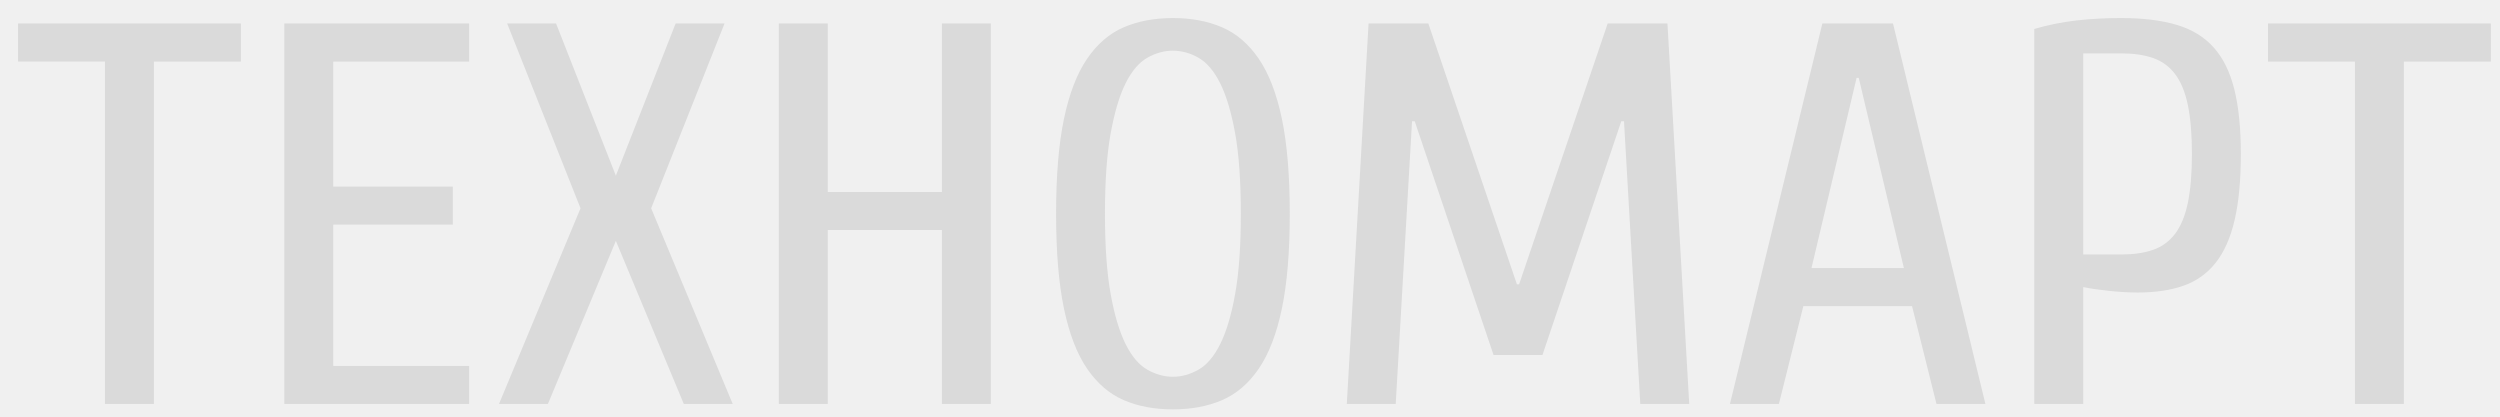
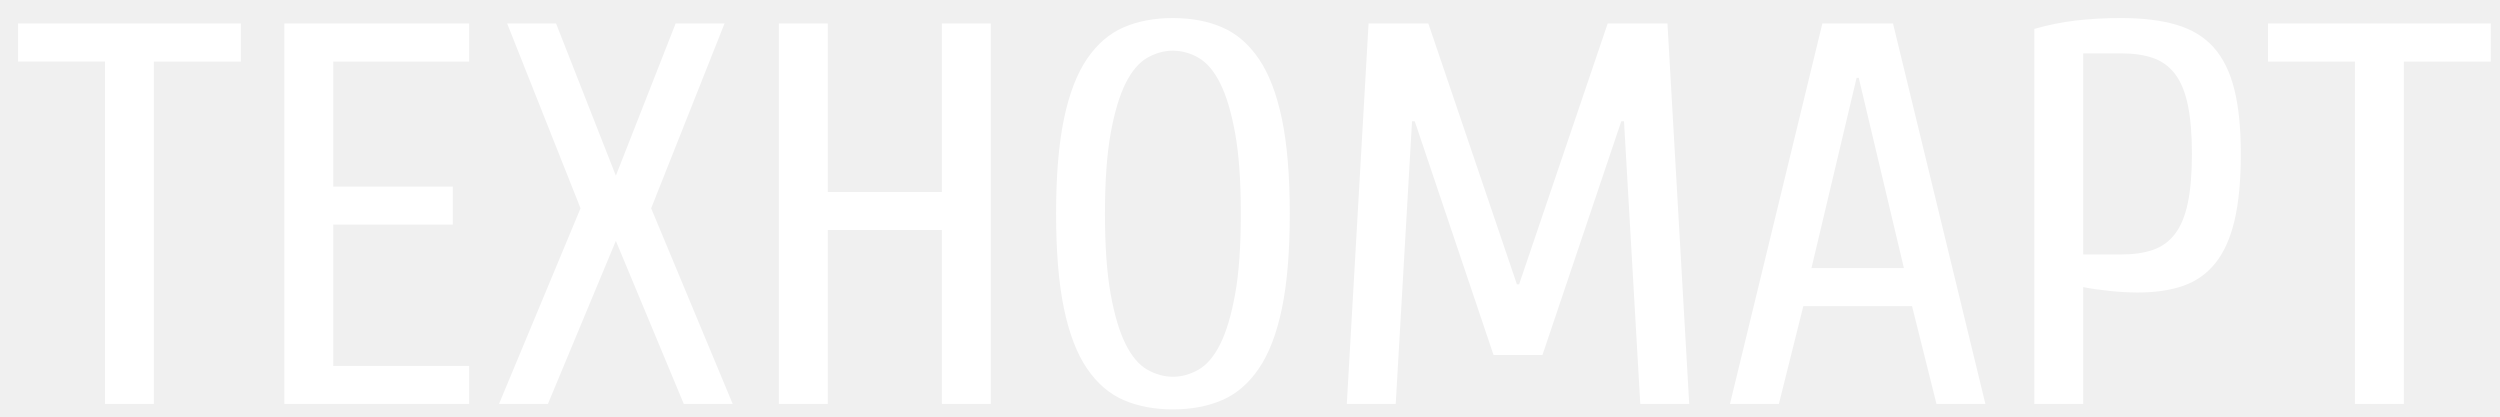
<svg xmlns="http://www.w3.org/2000/svg" fill="none" viewBox="0 0 108 18">
-   <path fill-rule="evenodd" clip-rule="evenodd" d="M103.847 2.659v14.79h-2.113V2.66h-3.756V1.015h9.626V2.66h-3.757Zm-8.135 8.698a3.02 3.02 0 0 1-1.385.986c-.556.196-1.217.294-1.984.294a12 12 0 0 1-1.22-.07c-.455-.048-.83-.102-1.128-.165v5.048h-2.113V1.25a11.07 11.07 0 0 1 1.796-.364 16.94 16.94 0 0 1 1.96-.106c.94 0 1.738.098 2.396.294.657.195 1.19.52 1.596.974.407.454.704 1.057.892 1.808.188.751.282 1.683.282 2.794 0 1.142-.09 2.097-.27 2.864-.18.767-.454 1.382-.822 1.843Zm-1.197-6.82c-.118-.564-.301-1.01-.552-1.338a1.995 1.995 0 0 0-.95-.693c-.384-.133-.842-.2-1.374-.2h-1.644v8.687h1.644c.532 0 .99-.066 1.373-.2.384-.132.7-.363.951-.692.25-.329.434-.775.552-1.338.117-.564.176-1.268.176-2.113s-.059-1.55-.176-2.113ZM82.6 13.224h-4.696l-1.056 4.226h-2.114l3.992-16.435h3.052l3.991 16.435h-2.113L82.6 13.224Zm-2.301-9.861h-.094l-1.949 8.217h3.992l-1.95-8.217ZM70.156 5.24h-.117l-3.405 10.096h-2.113L61.117 5.24H61l-.705 12.209h-2.113l.94-16.435h2.582l3.827 11.27h.094l3.827-11.27h2.582l.94 16.435H70.86L70.157 5.24ZM54.38 15.924c-.438.642-.967 1.095-1.585 1.361-.618.267-1.326.4-2.125.4-.798 0-1.506-.133-2.125-.4-.618-.266-1.146-.72-1.584-1.361-.439-.642-.771-1.507-.998-2.595-.227-1.087-.34-2.453-.34-4.097 0-1.643.113-3.009.34-4.097.227-1.087.56-1.952.998-2.594.438-.642.966-1.096 1.584-1.362C49.163.913 49.871.78 50.67.78c.799 0 1.507.133 2.125.4.618.265 1.147.72 1.585 1.361.438.642.77 1.507.998 2.594.227 1.088.34 2.454.34 4.097 0 1.644-.113 3.01-.34 4.097-.227 1.088-.56 1.953-.998 2.595ZM53.358 5.758c-.165-.908-.38-1.628-.646-2.16-.266-.533-.58-.9-.94-1.104a2.218 2.218 0 0 0-1.103-.305c-.375 0-.743.102-1.103.305-.36.204-.673.571-.94 1.104-.265.532-.48 1.252-.645 2.16-.164.907-.247 2.066-.247 3.474 0 1.41.083 2.567.247 3.475.164.908.38 1.628.646 2.16.266.532.579.9.939 1.104.36.203.728.305 1.103.305.376 0 .744-.102 1.104-.305.36-.204.673-.572.939-1.104.266-.532.481-1.252.645-2.16.165-.908.247-2.066.247-3.475 0-1.408-.082-2.567-.246-3.474ZM40.69 9.937h-4.93v7.513h-2.114V1.015h2.114v7.278h4.93V1.015h2.113V17.45h-2.113V9.937ZM29.54 17.45l-2.935-7.044-2.935 7.044h-2.113l3.522-8.452-3.17-7.983h2.113l2.583 6.574 2.582-6.574H31.3l-3.17 7.983 3.523 8.452H29.54ZM12.283 1.015h7.983V2.66h-5.87v5.4h5.165v1.643h-5.165v6.104h5.87v1.644h-7.983V1.015ZM6.648 17.45H4.535V2.659H.78V1.015h9.626V2.66H6.648v14.79Z" fill="#DADADA" />
+   <path fill-rule="evenodd" clip-rule="evenodd" d="M103.847 2.659v14.79h-2.113V2.66h-3.756V1.015h9.626V2.66h-3.757Zm-8.135 8.698a3.02 3.02 0 0 1-1.385.986c-.556.196-1.217.294-1.984.294a12 12 0 0 1-1.22-.07c-.455-.048-.83-.102-1.128-.165v5.048h-2.113V1.25a11.07 11.07 0 0 1 1.796-.364 16.94 16.94 0 0 1 1.96-.106c.94 0 1.738.098 2.396.294.657.195 1.19.52 1.596.974.407.454.704 1.057.892 1.808.188.751.282 1.683.282 2.794 0 1.142-.09 2.097-.27 2.864-.18.767-.454 1.382-.822 1.843Zm-1.197-6.82c-.118-.564-.301-1.01-.552-1.338a1.995 1.995 0 0 0-.95-.693c-.384-.133-.842-.2-1.374-.2h-1.644v8.687h1.644c.532 0 .99-.066 1.373-.2.384-.132.7-.363.951-.692.25-.329.434-.775.552-1.338.117-.564.176-1.268.176-2.113s-.059-1.55-.176-2.113ZM82.6 13.224h-4.696l-1.056 4.226h-2.114l3.992-16.435h3.052l3.991 16.435h-2.113L82.6 13.224Zm-2.301-9.861h-.094l-1.949 8.217h3.992l-1.95-8.217ZM70.156 5.24h-.117l-3.405 10.096h-2.113L61.117 5.24H61l-.705 12.209h-2.113l.94-16.435h2.582l3.827 11.27h.094l3.827-11.27h2.582l.94 16.435H70.86L70.157 5.24ZM54.38 15.924c-.438.642-.967 1.095-1.585 1.361-.618.267-1.326.4-2.125.4-.798 0-1.506-.133-2.125-.4-.618-.266-1.146-.72-1.584-1.361-.439-.642-.771-1.507-.998-2.595-.227-1.087-.34-2.453-.34-4.097 0-1.643.113-3.009.34-4.097.227-1.087.56-1.952.998-2.594.438-.642.966-1.096 1.584-1.362C49.163.913 49.871.78 50.67.78c.799 0 1.507.133 2.125.4.618.265 1.147.72 1.585 1.361.438.642.77 1.507.998 2.594.227 1.088.34 2.454.34 4.097 0 1.644-.113 3.01-.34 4.097-.227 1.088-.56 1.953-.998 2.595ZM53.358 5.758c-.165-.908-.38-1.628-.646-2.16-.266-.533-.58-.9-.94-1.104a2.218 2.218 0 0 0-1.103-.305c-.375 0-.743.102-1.103.305-.36.204-.673.571-.94 1.104-.265.532-.48 1.252-.645 2.16-.164.907-.247 2.066-.247 3.474 0 1.41.083 2.567.247 3.475.164.908.38 1.628.646 2.16.266.532.579.9.939 1.104.36.203.728.305 1.103.305.376 0 .744-.102 1.104-.305.36-.204.673-.572.939-1.104.266-.532.481-1.252.645-2.16.165-.908.247-2.066.247-3.475 0-1.408-.082-2.567-.246-3.474ZM40.69 9.937h-4.93v7.513h-2.114V1.015h2.114v7.278h4.93V1.015h2.113V17.45h-2.113V9.937ZM29.54 17.45l-2.935-7.044-2.935 7.044h-2.113l3.522-8.452-3.17-7.983h2.113l2.583 6.574 2.582-6.574H31.3l-3.17 7.983 3.523 8.452H29.54ZM12.283 1.015h7.983V2.66h-5.87v5.4h5.165v1.643h-5.165v6.104h5.87v1.644h-7.983V1.015ZM6.648 17.45H4.535V2.659H.78V1.015h9.626V2.66H6.648v14.79Z" fill="#FFFFFF" />
</svg>
